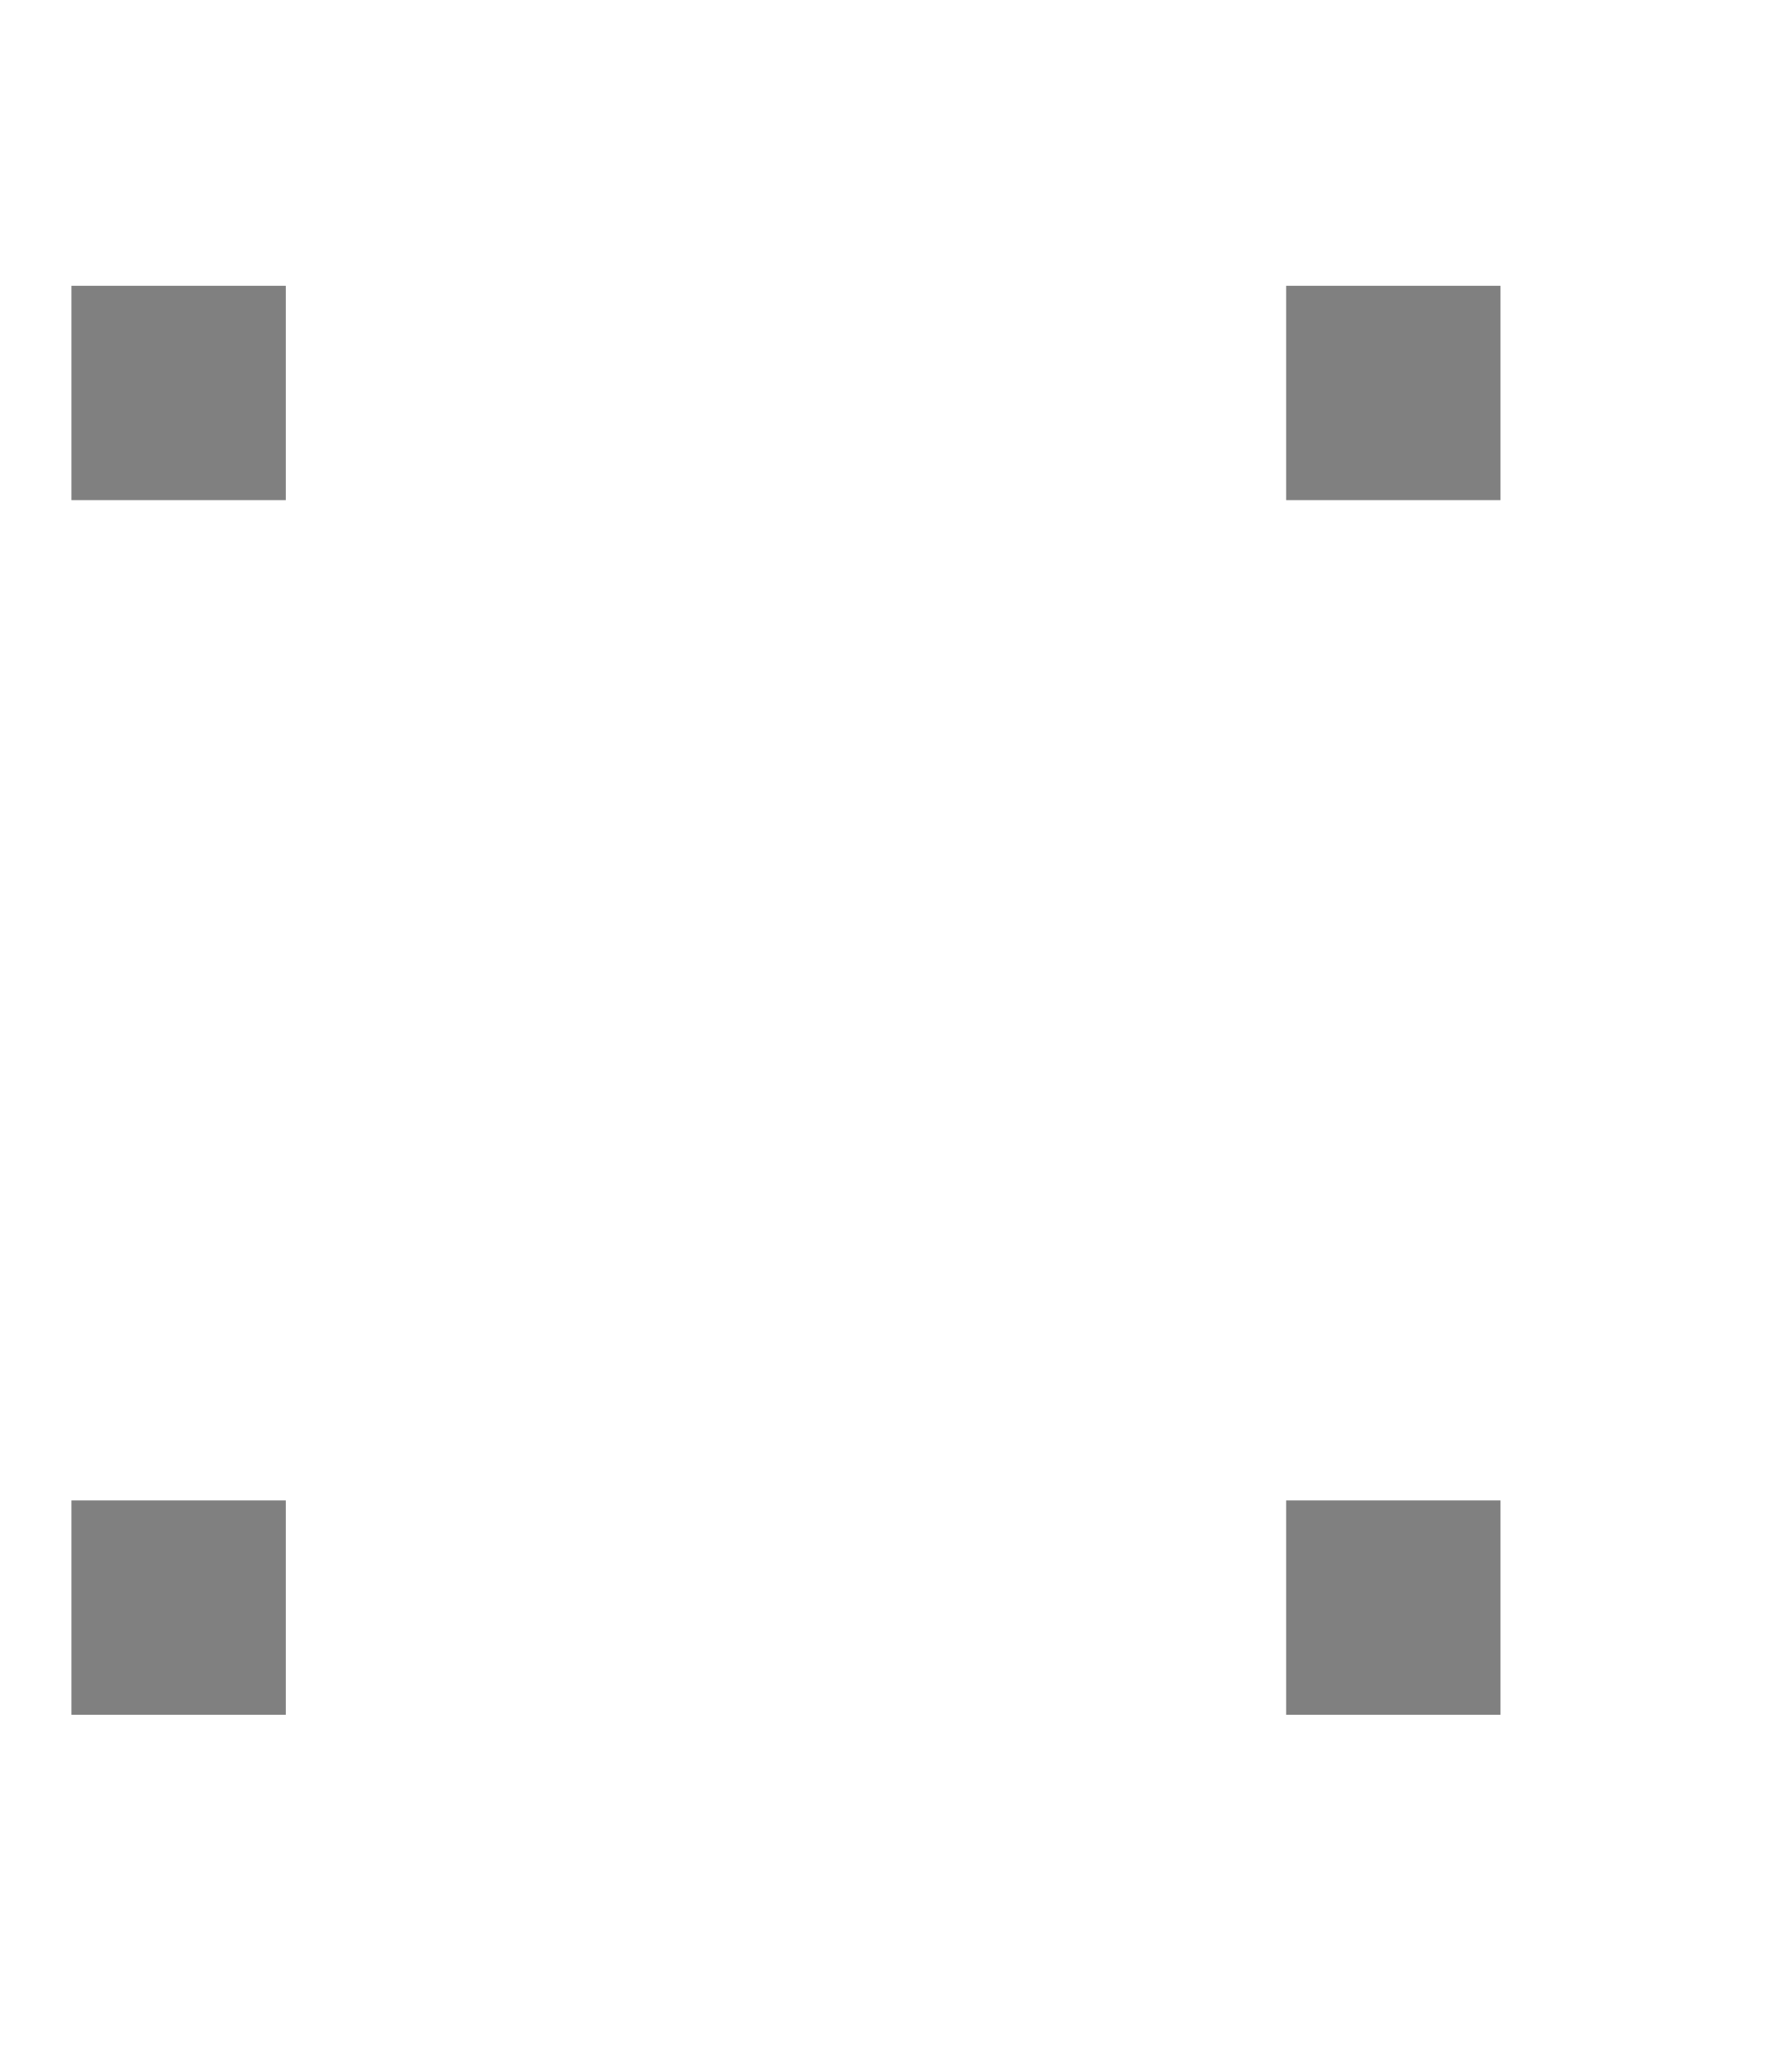
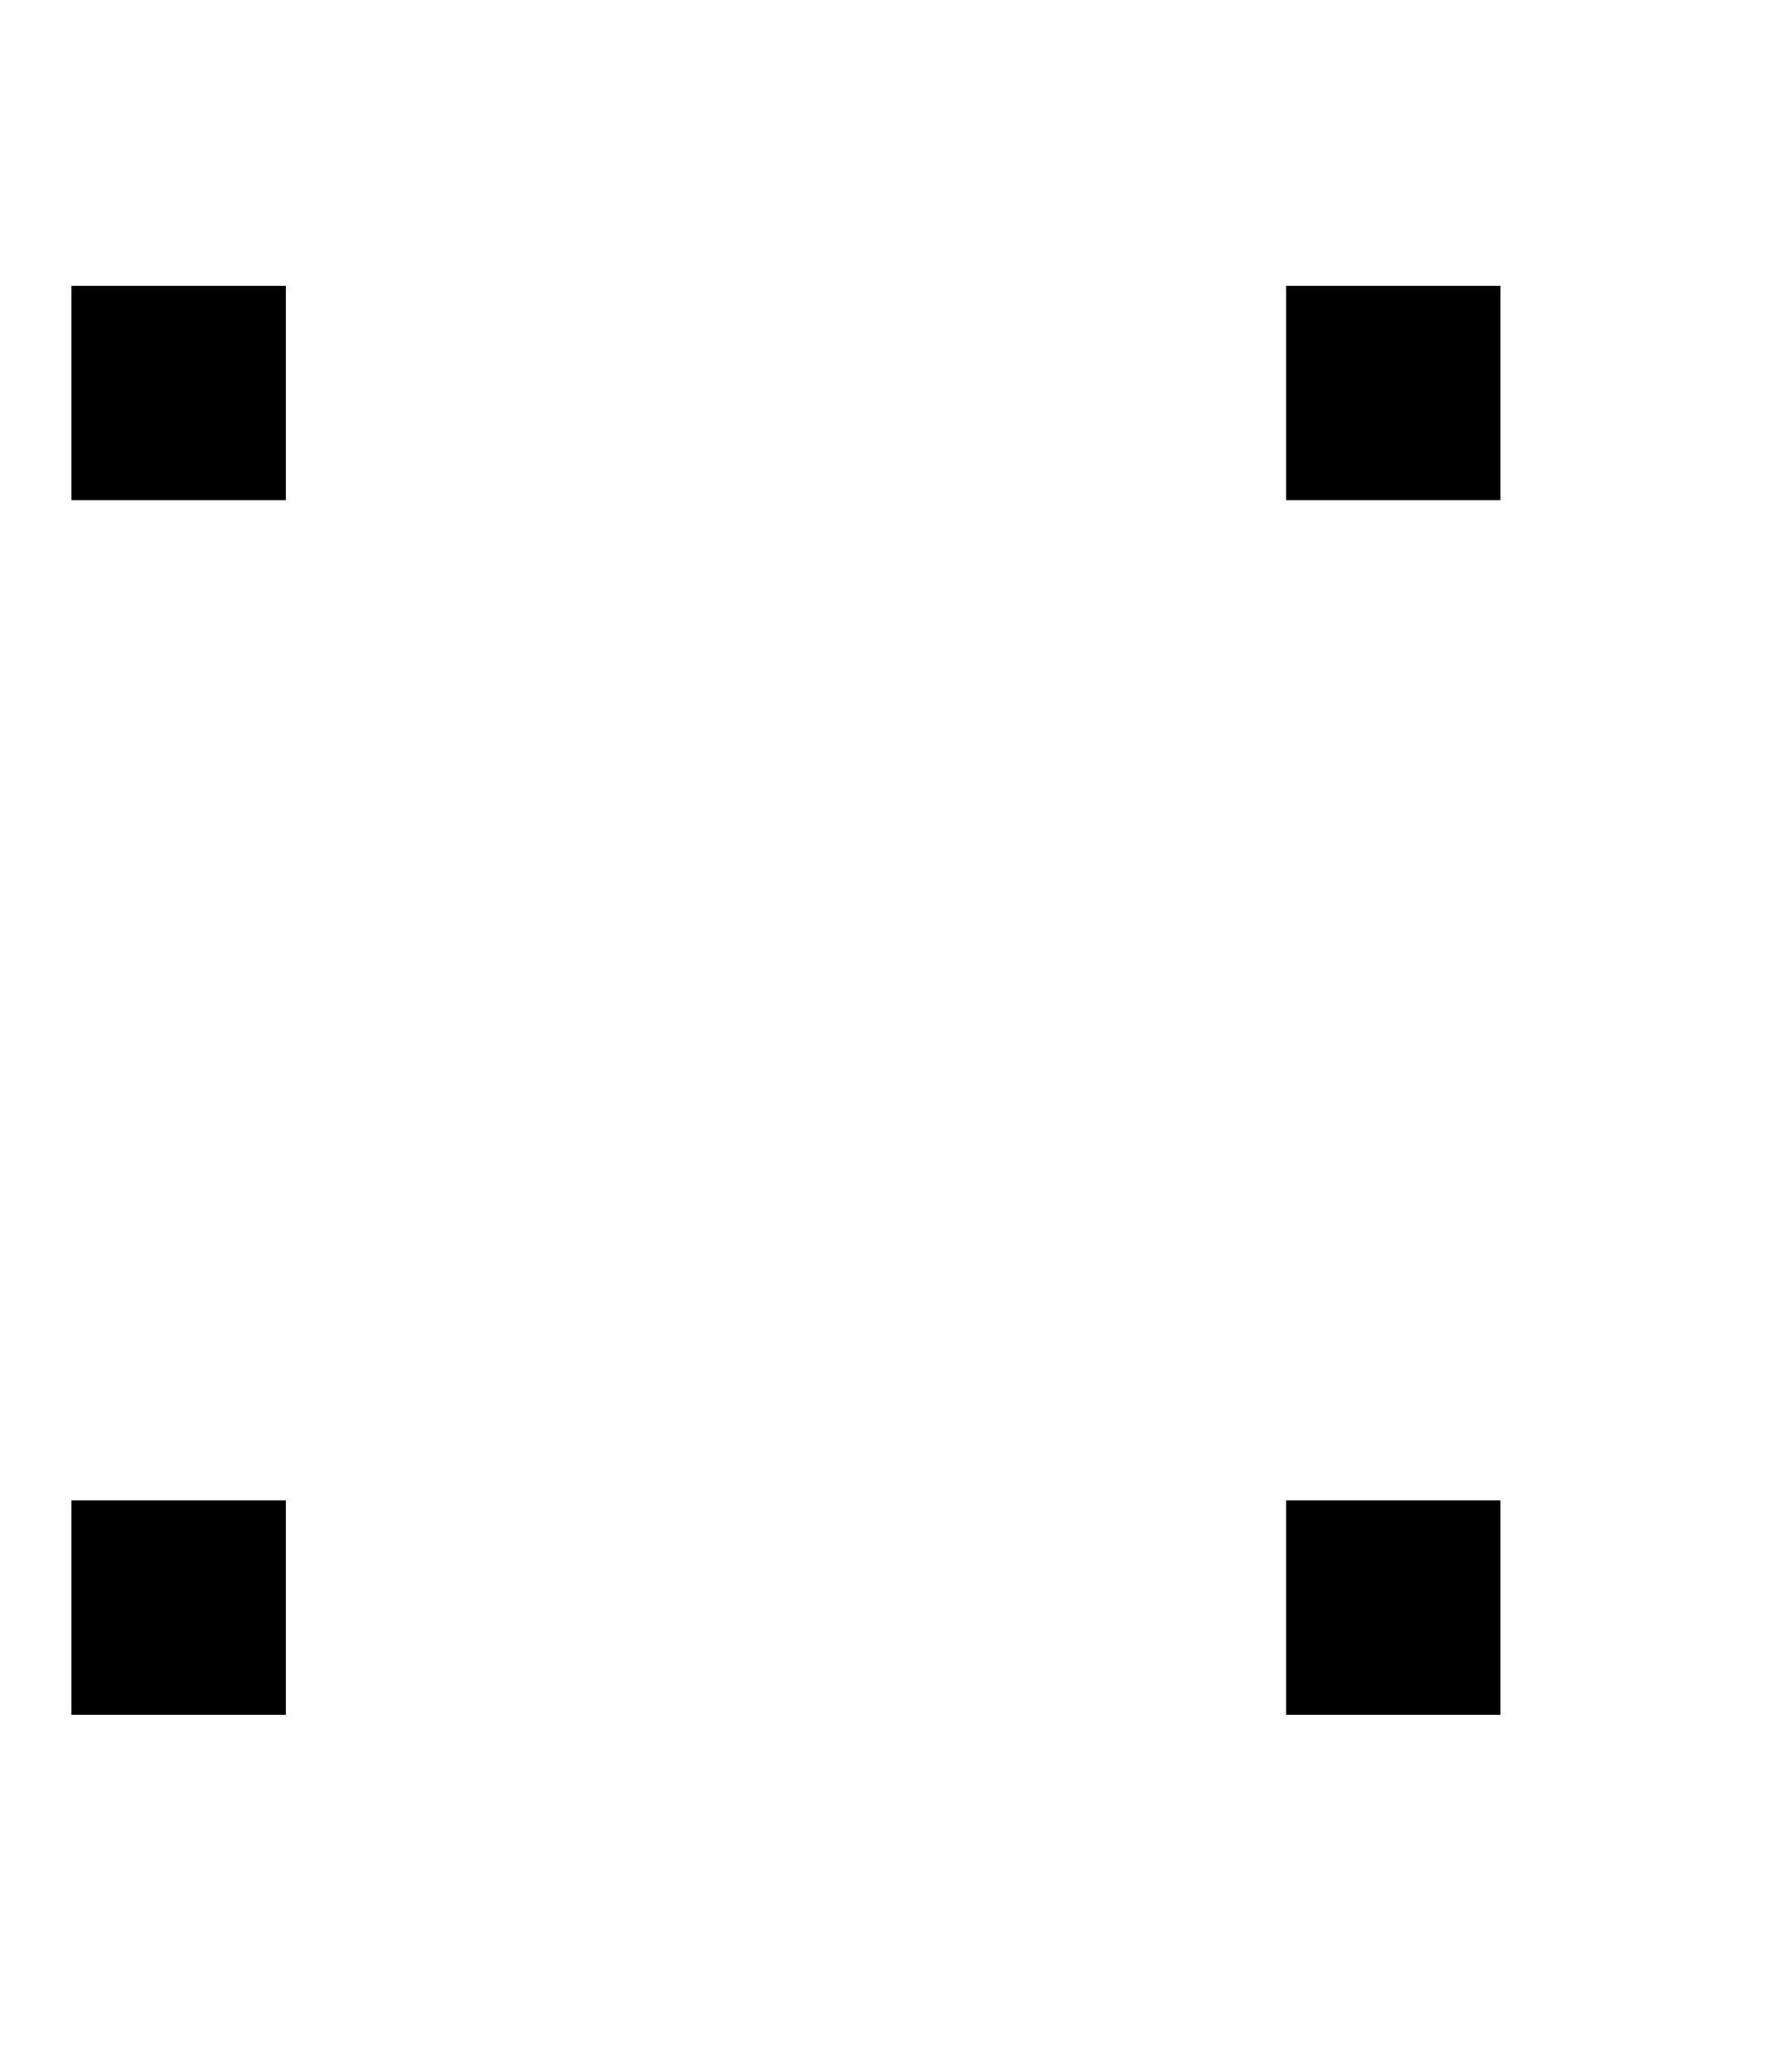
- <svg xmlns="http://www.w3.org/2000/svg" version="1.1" baseProfile="full" width="25" height="29">
-   <path d="         M0 16,         v-3,         h6,         v-4,         h3,         v-9,         h3,         v9,         h4,         v4,         h9,         v3,         h-9,         v3,         h-4,         v10,         h-3,         v-10,         h-3,         v-3,         z         " fill="grey">
-     </path>
-   <rect x="1" y="4" fill="grey" height="3" width="3" id="star11" visibility="visible" />
-   <rect x="18" y="4" fill="grey" height="3" width="3" id="star12" visibility="visible" />
-   <rect x="1" y="21" fill="grey" height="3" width="3" id="star13" visibility="visible" />
-   <rect x="18" y="21" fill="grey" height="3" width="3" id="star11" visibility="visible" />
+ <svg xmlns="http://www.w3.org/2000/svg" version="1.1" baseProfile="full" width="25" height="29" class="stars">
+   <path d="         M0 16,         v-3,         h6,         v-4,         h3,         v-9,         h3,         v9,         h4,         v4,         h9,         v3,         h-9,         v3,         h-4,         v10,         h-3,         v-10,         h-3,         v-3,         z         " />
+   <rect x="1" y="4" height="3" width="3" visibility="visible" />
+   <rect x="18" y="4" height="3" width="3" visibility="visible" />
+   <rect x="1" y="21" height="3" width="3" visibility="visible" />
+   <rect x="18" y="21" height="3" width="3" visibility="visible" />
</svg>
